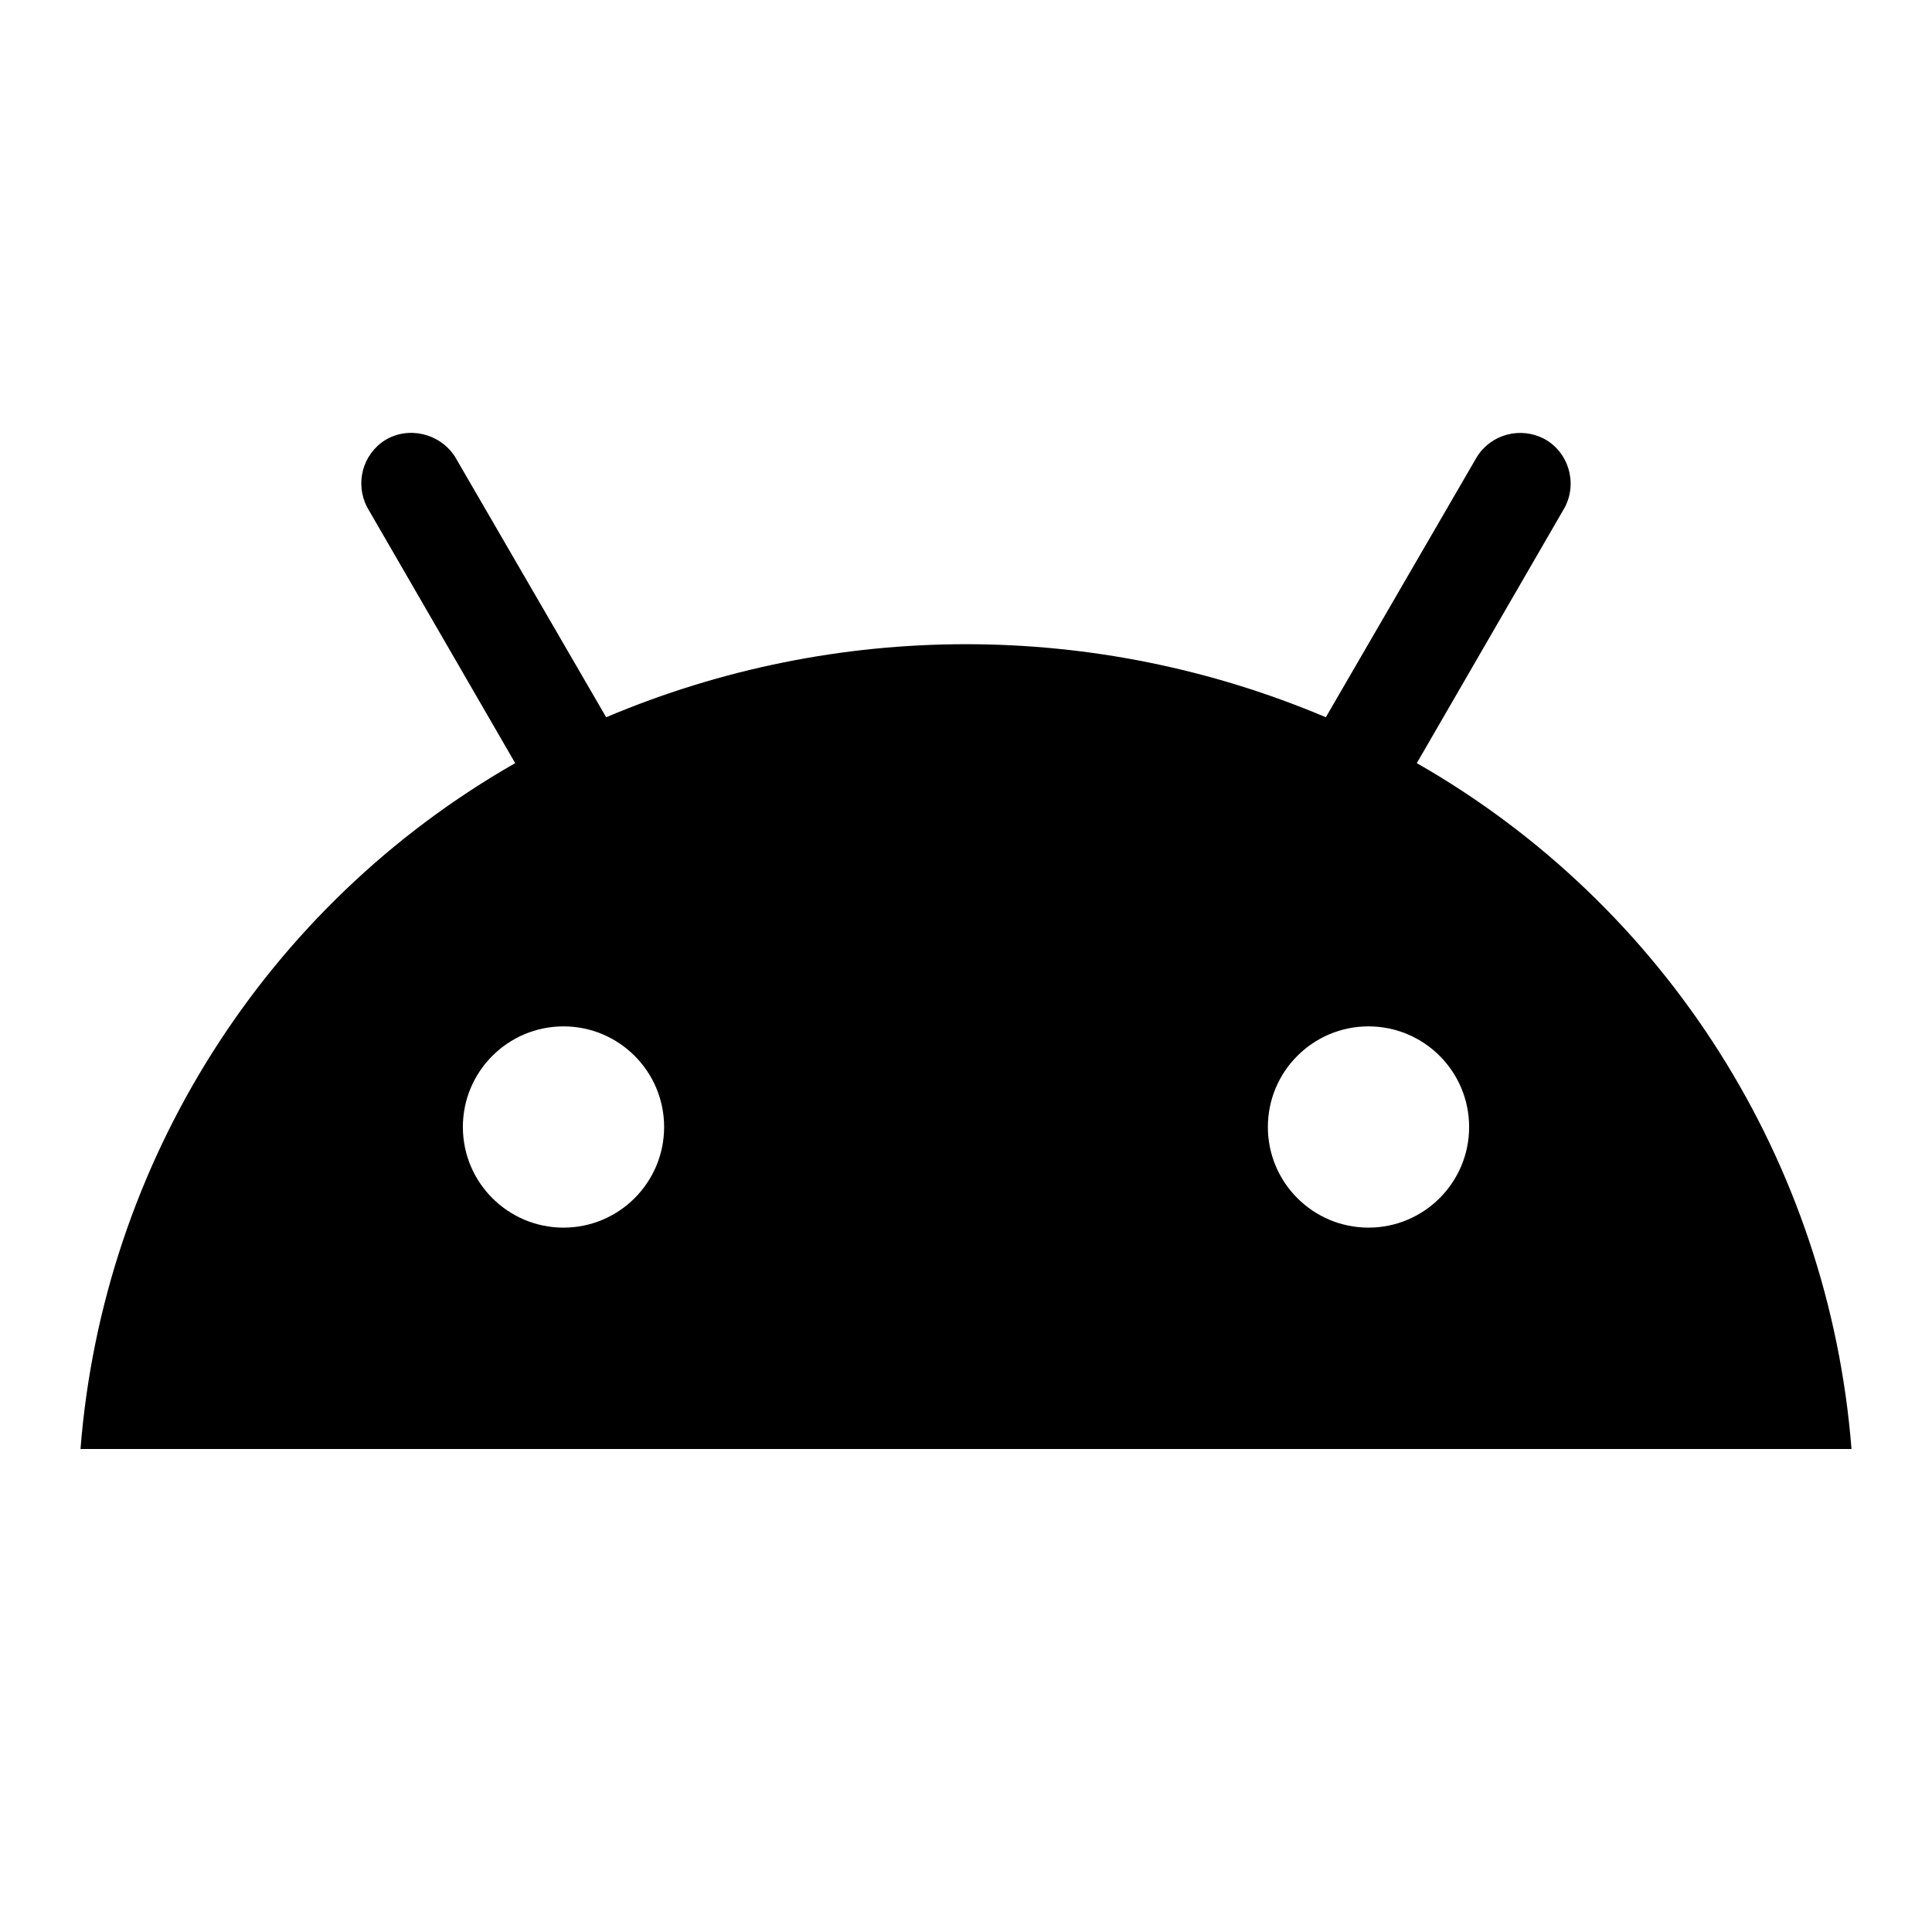
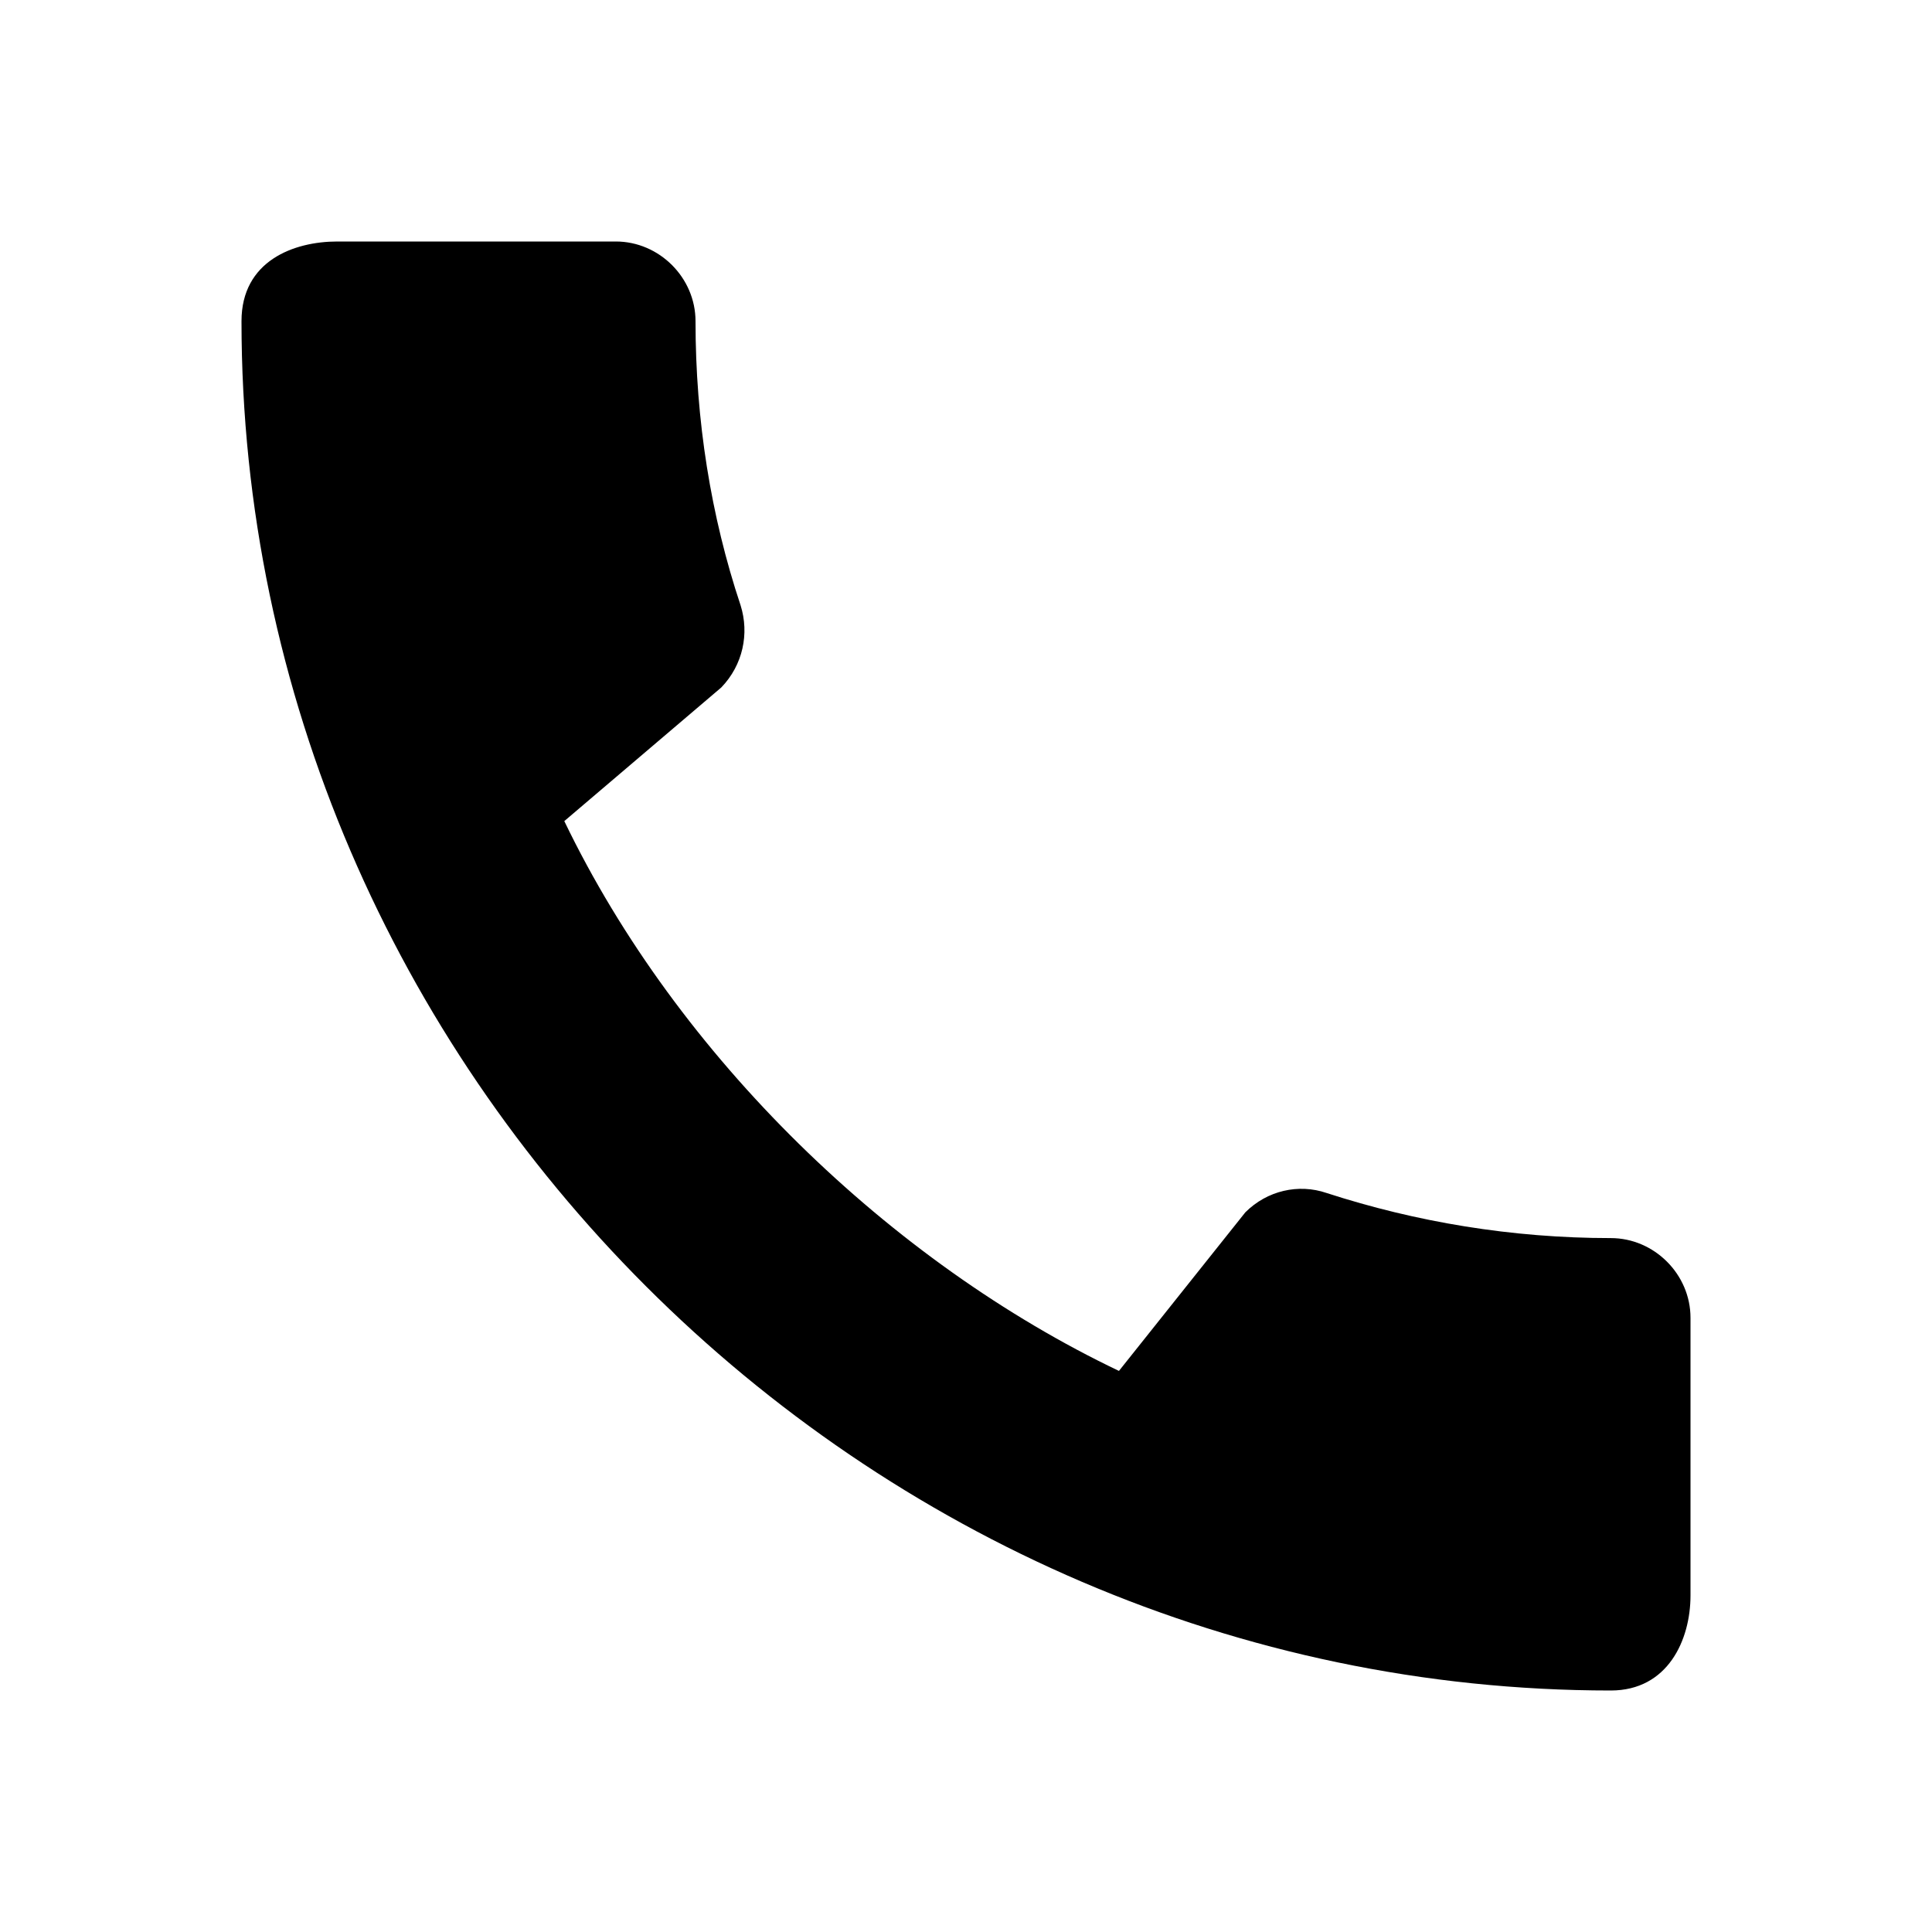
- <svg xmlns="http://www.w3.org/2000/svg" enable-background="new 0 0 24 24" viewBox="0 0 24 24" fill="black" width="18px" height="18px">
-   <g>
-     <rect fill="none" height="24" width="24" />
-     <path d="M17.6,9.48l1.84-3.18c0.16-0.31,0.04-0.69-0.26-0.85c-0.29-0.15-0.65-0.06-0.83,0.22l-1.88,3.24 c-2.86-1.21-6.08-1.21-8.94,0L5.65,5.67c-0.19-0.29-0.58-0.38-0.87-0.2C4.5,5.65,4.41,6.01,4.56,6.3L6.4,9.48 C3.3,11.25,1.28,14.44,1,18h22C22.72,14.44,20.7,11.25,17.6,9.48z M7,15.25c-0.69,0-1.25-0.56-1.25-1.25 c0-0.69,0.56-1.25,1.25-1.25S8.25,13.31,8.25,14C8.25,14.69,7.69,15.25,7,15.25z M17,15.25c-0.69,0-1.25-0.56-1.25-1.25 c0-0.69,0.56-1.25,1.25-1.25s1.25,0.56,1.25,1.25C18.25,14.69,17.69,15.25,17,15.25z" />
-   </g>
+ <svg xmlns="http://www.w3.org/2000/svg" height="24" viewBox="0 0 24 24" width="24">
+   <path d="M0 0h24v24H0z" fill="none" />
+   <path d="M20.01 15.38c-1.23 0-2.42-.2-3.53-.56-.35-.12-.74-.03-1.01.24l-1.57 1.97c-2.83-1.35-5.48-3.9-6.89-6.83l1.95-1.66c.27-.28.35-.67.24-1.02-.37-1.11-.56-2.3-.56-3.53 0-.54-.45-.99-.99-.99H4.19C3.65 3 3 3.24 3 3.99 3 13.28 10.73 21 20.01 21c.71 0 .99-.63.99-1.18v-3.45c0-.54-.45-.99-.99-.99z" />
</svg>
